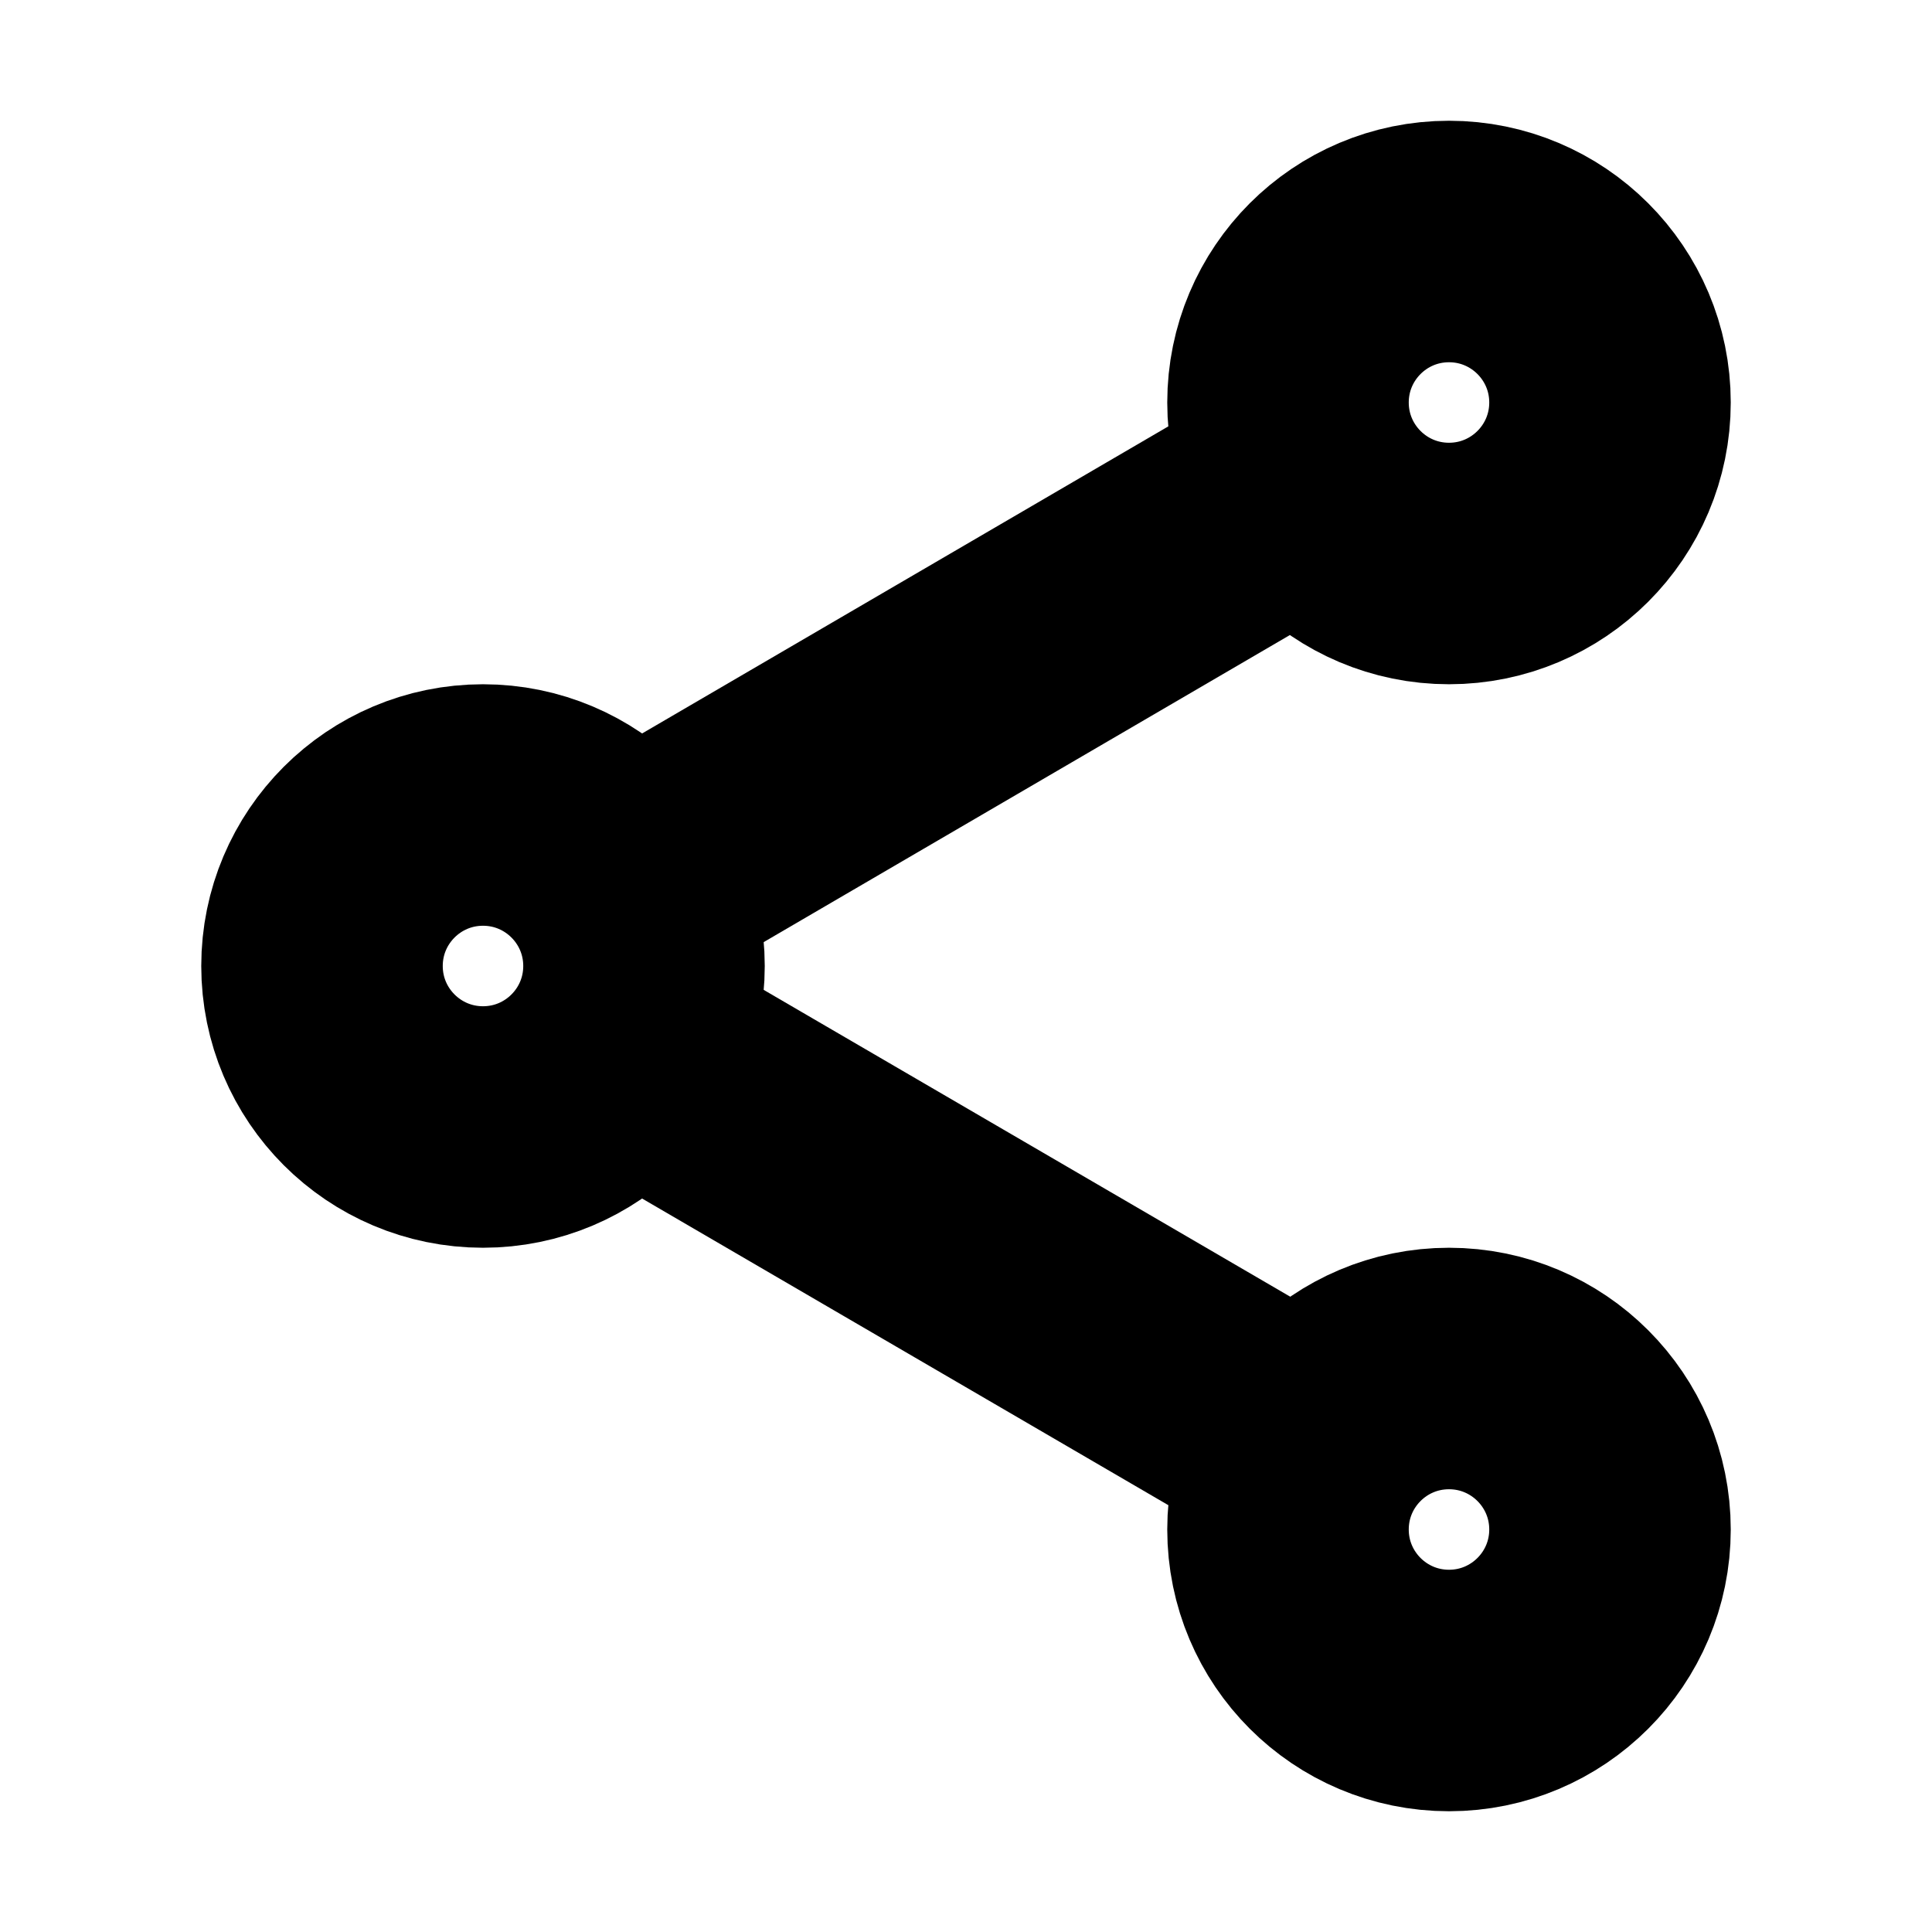
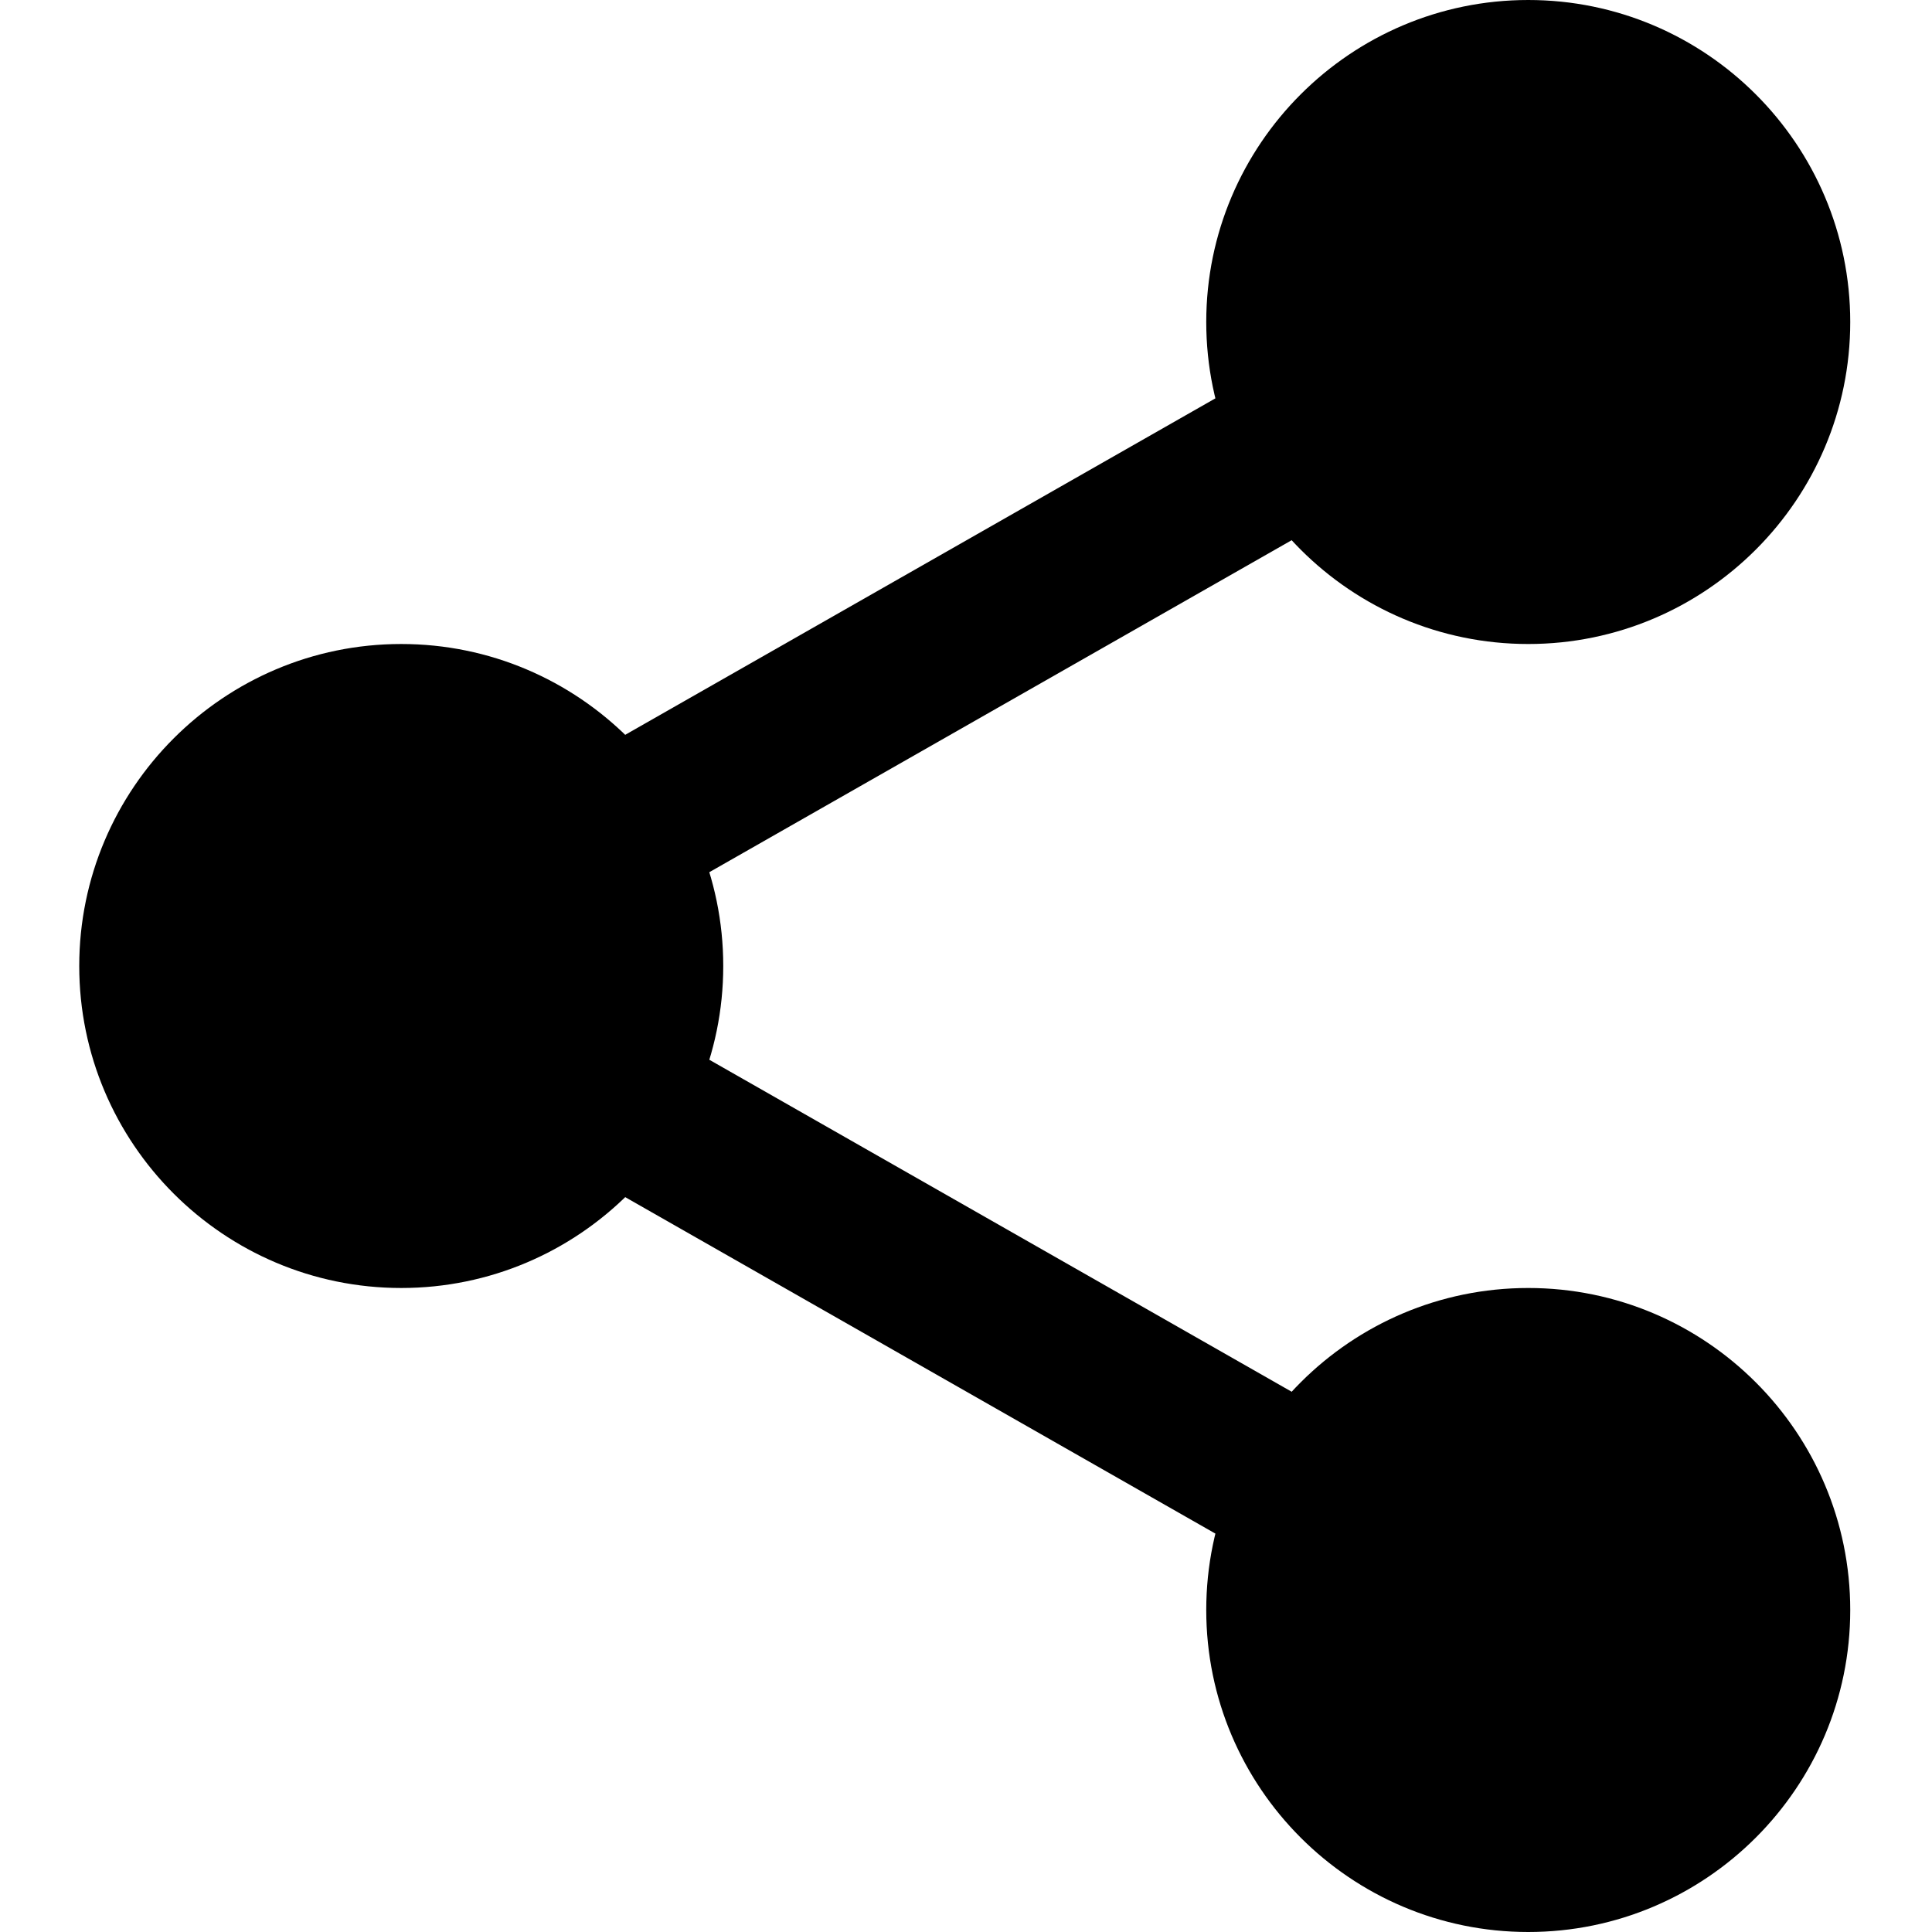
- <svg xmlns="http://www.w3.org/2000/svg" width="24" height="24" viewBox="0 0 24 24" fill="none" stroke="currentColor" stroke-width="3" stroke-linecap="round" stroke-linejoin="round" class="feather feather-share-2">
-   <circle cx="18" cy="5" r="2" />
-   <circle cx="6" cy="12" r="2" />
-   <circle cx="18" cy="19" r="2" />
-   <line x1="8.59" y1="13.51" x2="15.42" y2="17.49" />
-   <line x1="15.41" y1="6.51" x2="8.59" y2="10.49" />
+ <svg xmlns="http://www.w3.org/2000/svg" height="512pt" viewBox="-21 0 512 512" width="512pt">
+   <path d="M453.332 85.332c0 38.293-31.039 69.336-69.332 69.336s-69.332-31.043-69.332-69.336C314.668 47.043 345.707 16 384 16s69.332 31.043 69.332 69.332zm0 0" />
+   <path d="M384 170.668c-47.063 0-85.332-38.273-85.332-85.336C298.668 38.273 336.938 0 384 0s85.332 38.273 85.332 85.332c0 47.063-38.27 85.336-85.332 85.336zM384 32c-29.418 0-53.332 23.938-53.332 53.332 0 29.398 23.914 53.336 53.332 53.336s53.332-23.938 53.332-53.336C437.332 55.938 413.418 32 384 32zm0 0M453.332 426.668C453.332 464.957 422.293 496 384 496s-69.332-31.043-69.332-69.332c0-38.293 31.039-69.336 69.332-69.336s69.332 31.043 69.332 69.336zm0 0" />
+   <path d="M384 512c-47.063 0-85.332-38.273-85.332-85.332 0-47.063 38.27-85.336 85.332-85.336s85.332 38.273 85.332 85.336c0 47.059-38.27 85.332-85.332 85.332zm0-138.668c-29.418 0-53.332 23.938-53.332 53.336C330.668 456.063 354.582 480 384 480s53.332-23.938 53.332-53.332c0-29.398-23.914-53.336-53.332-53.336zm0 0M154.668 256c0 38.293-31.043 69.332-69.336 69.332C47.043 325.332 16 294.293 16 256s31.043-69.332 69.332-69.332c38.293 0 69.336 31.039 69.336 69.332zm0 0" />
+   <path d="M85.332 341.332C38.273 341.332 0 303.062 0 256s38.273-85.332 85.332-85.332c47.063 0 85.336 38.27 85.336 85.332s-38.273 85.332-85.336 85.332zm0-138.664C55.914 202.668 32 226.602 32 256s23.914 53.332 53.332 53.332c29.422 0 53.336-23.934 53.336-53.332s-23.914-53.332-53.336-53.332zm0 0" />
+   <path d="M135.703 245.762c-7.426 0-14.637-3.864-18.562-10.774-5.825-10.218-2.239-23.254 7.98-29.101l197.95-112.852c10.218-5.867 23.253-2.281 29.1 7.977 5.825 10.218 2.24 23.254-7.98 29.101L146.238 242.965a21.195 21.195 0 01-10.535 2.797zm0 0M333.633 421.762c-3.586 0-7.211-.899-10.54-2.797L125.142 306.113c-10.22-5.824-13.801-18.86-7.977-29.101 5.8-10.239 18.856-13.844 29.098-7.977l197.953 112.852c10.219 5.824 13.8 18.86 7.976 29.101-3.945 6.91-11.156 10.774-18.558 10.774zm0 0" />
</svg>
